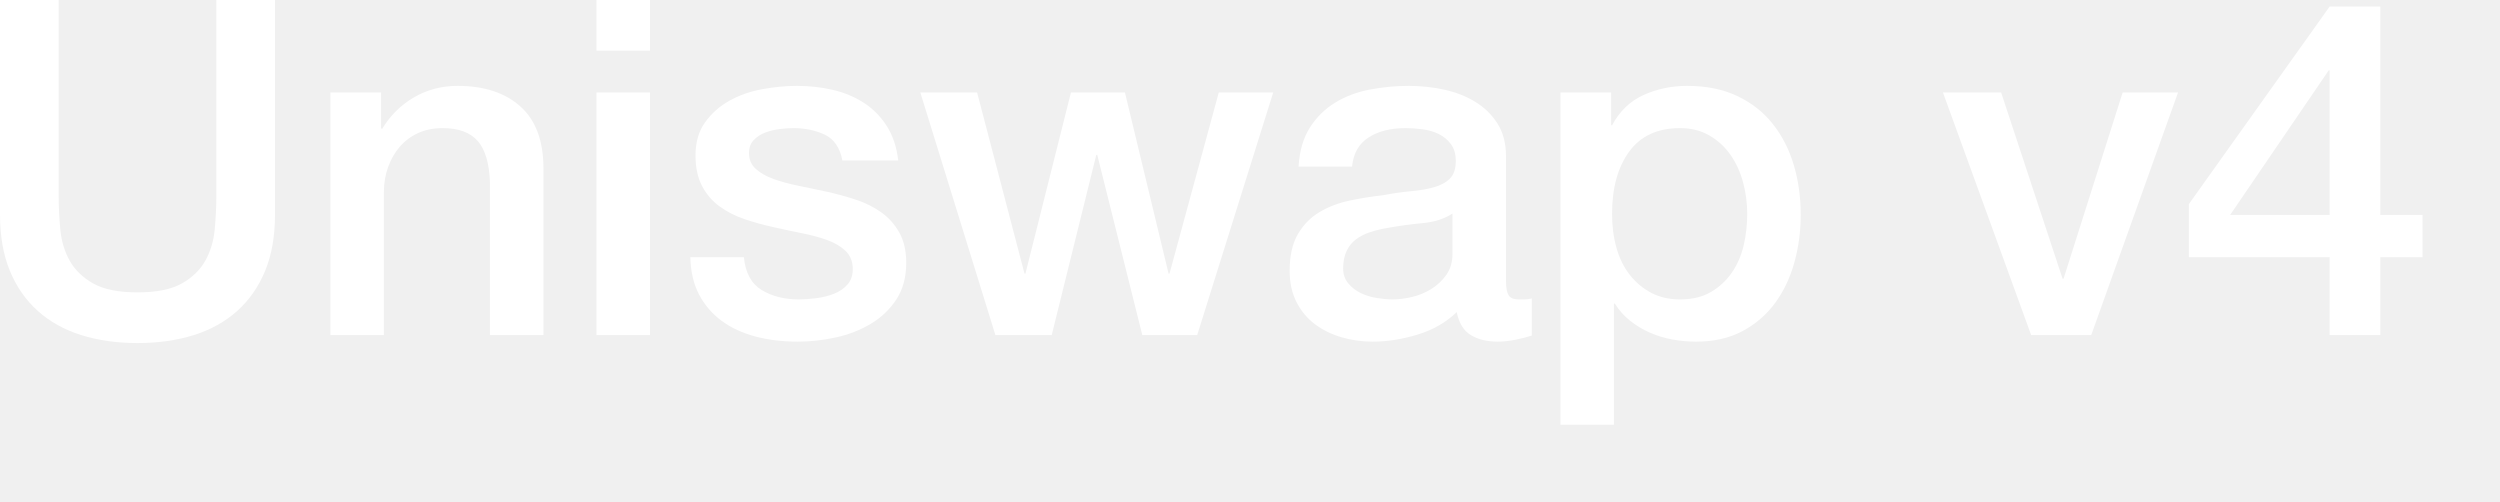
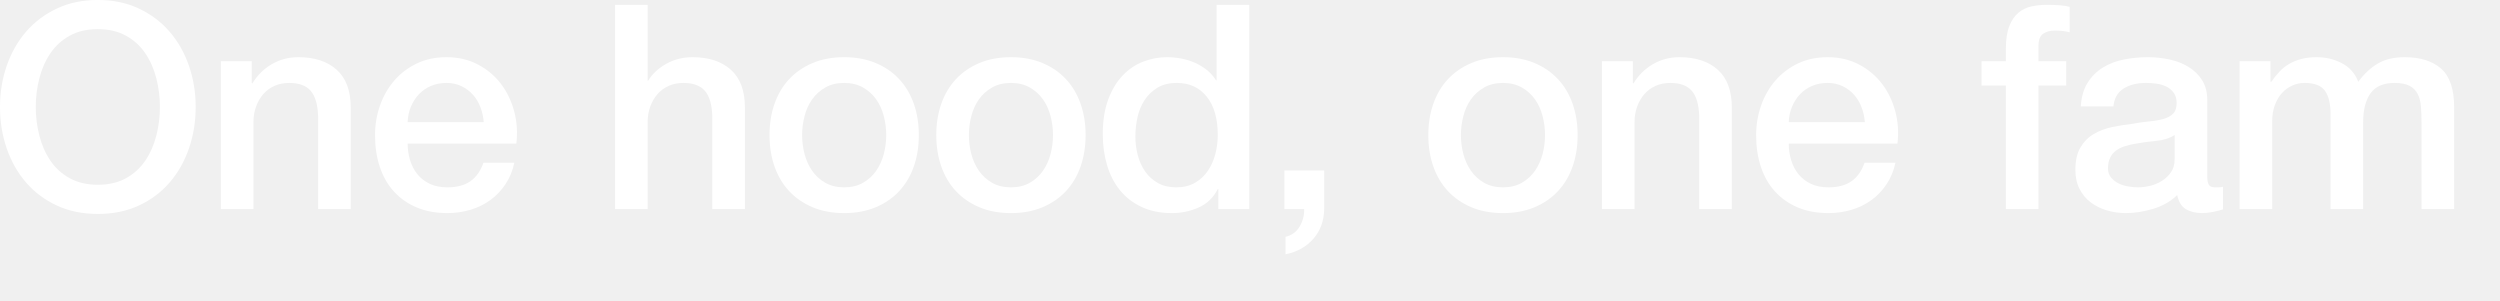
- <svg xmlns="http://www.w3.org/2000/svg" width="129.5" height="26.0" viewBox="0 0 129.5 26.0" role="img" aria-label="Uniswap v4">
-   <g transform="translate(-1.653,17.357) scale(0.02431,-0.02431)" fill="#ffffff">
-     <path d="M68.0 714H193.0V298Q193.0 262 196.5 225.0Q200.0 188 216.5 158.5Q233.0 129 266.5 110.0Q300.0 91 361.0 91Q422.0 91 455.5 110.0Q489.0 129 505.5 158.5Q522.0 188 525.5 225.0Q529.0 262 529.0 298V714H654.0V257Q654.0 188 633.0 137.0Q612.0 86 573.5 51.5Q535.0 17 481.0 0.0Q427.0 -17 361.0 -17Q295.0 -17 241.0 0.0Q187.0 17 148.5 51.5Q110.0 86 89.0 137.0Q68.0 188 68.0 257Z" />
-     <path d="M772.0 517H880.0V441L882.0 439Q908.0 482 950.0 506.5Q992.0 531 1043.0 531Q1128.0 531 1177.0 487.0Q1226.0 443 1226.0 355V0H1112.0V325Q1110.0 386 1086.0 413.5Q1062.0 441 1011.0 441Q982.0 441 959.0 430.5Q936.0 420 920.0 401.5Q904.0 383 895.0 358.0Q886.0 333 886.0 305V0H772.0Z" />
-     <path d="M1339.0 714H1453.0V606H1339.0ZM1339.0 517H1453.0V0H1339.0Z" />
-     <path d="M1653.0 166Q1658.0 116 1691.0 96.0Q1724.0 76 1770.0 76Q1786.0 76 1806.5 78.5Q1827.0 81 1845.0 88.0Q1863.0 95 1874.5 108.5Q1886.0 122 1885.0 144.0Q1884.0 166 1869.0 180.0Q1854.0 194 1830.5 202.5Q1807.0 211 1777.0 217.0Q1747.0 223 1716.0 230Q1684.0 237 1654.5 247.0Q1625.0 257 1601.5 274.0Q1578.0 291 1564.0 317.5Q1550.0 344 1550.0 383Q1550.0 425 1570.5 453.5Q1591.0 482 1622.5 499.5Q1654.0 517 1692.5 524.0Q1731.0 531 1766.0 531Q1806.0 531 1842.5 522.5Q1879.0 514 1908.5 495.0Q1938.0 476 1957.5 445.5Q1977.0 415 1982.0 372H1863.0Q1855.0 413 1825.5 427.0Q1796.0 441 1758.0 441Q1746.0 441 1729.5 439.0Q1713.0 437 1698.5 431.5Q1684.0 426 1674.0 415.5Q1664.0 405 1664.0 388Q1664.0 367 1678.5 354.0Q1693.0 341 1716.5 332.5Q1740.0 324 1770.0 318.0Q1800.0 312 1832.0 305Q1863.0 298 1893.0 288.0Q1923.0 278 1946.5 261.0Q1970.0 244 1984.5 218.0Q1999.0 192 1999.0 154Q1999.0 108 1978.0 76.0Q1957.0 44 1923.5 24.0Q1890.0 4 1849.0 -5.0Q1808.0 -14 1768.0 -14Q1719.0 -14 1677.5 -3.0Q1636.0 8 1605.5 30.5Q1575.0 53 1557.5 86.5Q1540.0 120 1539.0 166Z" />
-     <path d="M2029.0 517H2150.0L2251.0 131H2253.0L2350.0 517H2465.0L2558.0 131H2560.0L2665.0 517H2781.0L2619.0 0H2502.0L2406.0 384H2404.0L2309.0 0H2189.0Z" />
-     <path d="M3277.0 115Q3277.0 94 3282.5 85.0Q3288.0 76 3304.0 76Q3309.0 76 3316.0 76Q3323.0 76 3332.0 78V-1Q3326.0 -3 3316.5 -5.5Q3307.0 -8 3297.0 -10.0Q3287.0 -12 3277.0 -13.0Q3267.0 -14 3260.0 -14Q3225.0 -14 3202.0 0.0Q3179.0 14 3172.0 49Q3138.0 16 3088.5 1.0Q3039.0 -14 2993.0 -14Q2958.0 -14 2926.0 -4.5Q2894.0 5 2869.5 23.5Q2845.0 42 2830.5 70.5Q2816.0 99 2816.0 137Q2816.0 185 2833.5 215.0Q2851.0 245 2879.5 262.0Q2908.0 279 2943.5 286.5Q2979.0 294 3015.0 298Q3046.0 304 3074.0 306.5Q3102.0 309 3123.5 315.0Q3145.0 321 3157.5 333.5Q3170.0 346 3170.0 371Q3170.0 393 3159.5 407.0Q3149.0 421 3133.5 428.5Q3118.0 436 3099.0 438.5Q3080.0 441 3063.0 441Q3015.0 441 2984.0 421.0Q2953.0 401 2949.0 359H2835.0Q2838.0 409 2859.0 442.0Q2880.0 475 2912.5 495.0Q2945.0 515 2986.0 523.0Q3027.0 531 3070.0 531Q3108.0 531 3145.0 523.0Q3182.0 515 3211.5 497.0Q3241.0 479 3259.0 450.5Q3277.0 422 3277.0 381ZM3163.0 259Q3137.0 242 3099.0 238.5Q3061.0 235 3023.0 228Q3005.0 225 2988.0 219.5Q2971.0 214 2958.0 204.5Q2945.0 195 2937.5 179.5Q2930.0 164 2930.0 142Q2930.0 123 2941.0 110.0Q2952.0 97 2967.5 89.5Q2983.0 82 3001.5 79.0Q3020.0 76 3035.0 76Q3054.0 76 3076.0 81.0Q3098.0 86 3117.5 98.0Q3137.0 110 3150.0 128.5Q3163.0 147 3163.0 174Z" />
-     <path d="M3393.0 517H3501.0V447H3503.0Q3527.0 492 3570.0 511.5Q3613.0 531 3663.0 531Q3724.0 531 3769.5 509.5Q3815.0 488 3845.0 450.5Q3875.0 413 3890.0 363.0Q3905.0 313 3905.0 256Q3905.0 204 3891.5 155.0Q3878.0 106 3850.5 68.5Q3823.0 31 3781.0 8.5Q3739.0 -14 3682.0 -14Q3657.0 -14 3632.0 -9.5Q3607.0 -5 3584.0 5.0Q3561.0 15 3541.5 30.5Q3522.0 46 3509.0 67H3507.0V-191H3393.0ZM3791.0 258Q3791.0 293 3782.0 326.0Q3773.0 359 3755.0 384.5Q3737.0 410 3710.0 425.5Q3683.0 441 3648.0 441Q3576.0 441 3539.5 391.0Q3503.0 341 3503.0 258Q3503.0 219 3512.5 185.5Q3522.0 152 3541.0 128.0Q3560.0 104 3586.5 90.0Q3613.0 76 3648.0 76Q3687.0 76 3714.0 92.0Q3741.0 108 3758.5 133.5Q3776.0 159 3783.5 191.5Q3791.0 224 3791.0 258Z" />
-     <path d="M4208.0 517H4332.0L4463.0 120H4465.0L4591.0 517H4709.0L4524.0 0H4396.0Z" />
-     <path d="M4820.0 256H5032.0V564H5030.0ZM5230.0 166H5140.0V0H5032.0V166H4732.0V279L5032.0 700H5140.0V256H5230.0Z" />
+ <svg xmlns="http://www.w3.org/2000/svg" width="216.3" height="26.0" viewBox="0 0 216.3 26.0" role="img" aria-label="One hood, one fam">
+   <g transform="translate(-0.940,18.090) scale(0.02475,-0.02475)" fill="#ffffff">
+     <path d="M380.0 629Q323.0 629 281.5 606.0Q240.0 583 214.0 544.5Q188.0 506 175.5 457.0Q163.0 408 163.0 357Q163.0 306 175.5 257.0Q188.0 208 214.0 169.5Q240.0 131 281.5 108.0Q323.0 85 380.0 85Q437.0 85 478.5 108.0Q520.0 131 546.0 169.5Q572.0 208 584.5 257.0Q597.0 306 597.0 357Q597.0 408 584.5 457.0Q572.0 506 546.0 544.5Q520.0 583 478.5 606.0Q437.0 629 380.0 629ZM380.0 731Q460.0 731 523.5 701.0Q587.0 671 631.0 620.0Q675.0 569 698.5 501.0Q722.0 433 722.0 357Q722.0 280 698.5 212.0Q675.0 144 631.0 93.0Q587.0 42 523.5 12.5Q460.0 -17 380.0 -17Q300.0 -17 236.5 12.5Q173.0 42 129.0 93.0Q85.0 144 61.5 212.0Q38.0 280 38.0 357Q38.0 433 61.5 501.0Q85.0 569 129.0 620.0Q173.0 671 236.5 701.0Q300.0 731 380.0 731Z" />
+     <path d="M810.0 517H918.0V441L920.0 439Q946.0 482 988.0 506.5Q1030.0 531 1081.0 531Q1166.0 531 1215.0 487.0Q1264.0 443 1264.0 355V0H1150.0V325Q1148.0 386 1124.0 413.5Q1100.0 441 1049.0 441Q1020.0 441 997.0 430.5Q974.0 420 958.0 401.5Q942.0 383 933.0 358.0Q924.0 333 924.0 305V0H810.0Z" />
+     <path d="M1729.0 304Q1727.0 331 1717.5 356.0Q1708.0 381 1691.5 399.5Q1675.0 418 1651.5 429.5Q1628.0 441 1599.0 441Q1569.0 441 1544.5 430.5Q1520.0 420 1502.5 401.5Q1485.0 383 1474.5 358.0Q1464.0 333 1463.0 304ZM1463.0 229Q1463.0 199 1471.5 171.0Q1480.0 143 1497.0 122.0Q1514.0 101 1540.0 88.5Q1566.0 76 1602.0 76Q1652.0 76 1682.5 97.5Q1713.0 119 1728.0 162H1836.0Q1827.0 120 1805.0 87.0Q1783.0 54 1752.0 31.5Q1721.0 9 1682.5 -2.5Q1644.0 -14 1602.0 -14Q1541.0 -14 1494.0 6.0Q1447.0 26 1414.5 62.0Q1382.0 98 1365.5 148.0Q1349.0 198 1349.0 258Q1349.0 313 1366.5 362.5Q1384.0 412 1416.5 449.5Q1449.0 487 1495.0 509.0Q1541.0 531 1599.0 531Q1660.0 531 1708.5 505.5Q1757.0 480 1789.0 438.0Q1821.0 396 1835.5 341.5Q1850.0 287 1843.0 229Z" />
+     <path d="M2188.0 714H2302.0V449H2304.0Q2325.0 484 2366.5 507.5Q2408.0 531 2459.0 531Q2544.0 531 2593.0 487.0Q2642.0 443 2642.0 355V0H2528.0V325Q2526.0 386 2502.0 413.5Q2478.0 441 2427.0 441Q2398.0 441 2375.0 430.5Q2352.0 420 2336.0 401.5Q2320.0 383 2311.0 358.0Q2302.0 333 2302.0 305V0H2188.0Z" />
+     <path d="M2989.0 -14Q2927.0 -14 2878.5 6.5Q2830.0 27 2796.5 63.0Q2763.0 99 2745.5 149.0Q2728.0 199 2728.0 259Q2728.0 318 2745.5 368.0Q2763.0 418 2796.5 454.0Q2830.0 490 2878.5 510.5Q2927.0 531 2989.0 531Q3051.0 531 3099.5 510.5Q3148.0 490 3181.5 454.0Q3215.0 418 3232.5 368.0Q3250.0 318 3250.0 259Q3250.0 199 3232.5 149.0Q3215.0 99 3181.5 63.0Q3148.0 27 3099.5 6.5Q3051.0 -14 2989.0 -14ZM2989.0 76Q3027.0 76 3055.0 92.0Q3083.0 108 3101.0 134.0Q3119.0 160 3127.5 192.5Q3136.0 225 3136.0 259Q3136.0 292 3127.5 325.0Q3119.0 358 3101.0 383.5Q3083.0 409 3055.0 425.0Q3027.0 441 2989.0 441Q2951.0 441 2923.0 425.0Q2895.0 409 2877.0 383.5Q2859.0 358 2850.5 325.0Q2842.0 292 2842.0 259Q2842.0 225 2850.5 192.5Q2859.0 160 2877.0 134.0Q2895.0 108 2923.0 92.0Q2951.0 76 2989.0 76Z" />
+     <path d="M3572.0 -14Q3510.0 -14 3461.5 6.5Q3413.0 27 3379.5 63.0Q3346.0 99 3328.5 149.0Q3311.0 199 3311.0 259Q3311.0 318 3328.5 368.0Q3346.0 418 3379.5 454.0Q3413.0 490 3461.5 510.5Q3510.0 531 3572.0 531Q3634.0 531 3682.5 510.5Q3731.0 490 3764.5 454.0Q3798.0 418 3815.5 368.0Q3833.0 318 3833.0 259Q3833.0 199 3815.5 149.0Q3798.0 99 3764.5 63.0Q3731.0 27 3682.5 6.5Q3634.0 -14 3572.0 -14ZM3572.0 76Q3610.0 76 3638.0 92.0Q3666.0 108 3684.0 134.0Q3702.0 160 3710.5 192.5Q3719.0 225 3719.0 259Q3719.0 292 3710.5 325.0Q3702.0 358 3684.0 383.5Q3666.0 409 3638.0 425.0Q3610.0 441 3572.0 441Q3534.0 441 3506.0 425.0Q3478.0 409 3460.0 383.5Q3442.0 358 3433.5 325.0Q3425.0 292 3425.0 259Q3425.0 225 3433.5 192.5Q3442.0 160 3460.0 134.0Q3478.0 108 3506.0 92.0Q3534.0 76 3572.0 76Z" />
+     <path d="M4405.0 0H4297.0V70H4295.0Q4272.0 25 4228.0 5.5Q4184.0 -14 4135.0 -14Q4074.0 -14 4028.5 7.5Q3983.0 29 3953.0 66.0Q3923.0 103 3908.0 153.5Q3893.0 204 3893.0 262Q3893.0 332 3912.0 383.0Q3931.0 434 3962.5 467.0Q3994.0 500 4034.5 515.5Q4075.0 531 4117.0 531Q4141.0 531 4166.0 526.5Q4191.0 522 4214.0 512.0Q4237.0 502 4256.5 486.5Q4276.0 471 4289.0 450H4291.0V714H4405.0ZM4007.0 253Q4007.0 220 4015.5 188.0Q4024.0 156 4041.5 131.0Q4059.0 106 4086.0 91.0Q4113.0 76 4150.0 76Q4188.0 76 4215.5 92.0Q4243.0 108 4260.5 134.0Q4278.0 160 4286.5 192.5Q4295.0 225 4295.0 259Q4295.0 345 4256.5 393.0Q4218.0 441 4152.0 441Q4112.0 441 4084.5 424.5Q4057.0 408 4039.5 381.5Q4022.0 355 4014.5 321.5Q4007.0 288 4007.0 253Z" />
+     <path d="M4528.0 135H4667.0V0Q4666.0 -62 4629.0 -104.0Q4592.0 -146 4532.0 -158V-97Q4565.0 -89 4581.5 -60.5Q4598.0 -32 4597.0 0H4528.0Z" />
+     <path d="M5292.0 -14Q5230.0 -14 5181.5 6.5Q5133.0 27 5099.5 63.0Q5066.0 99 5048.5 149.0Q5031.0 199 5031.0 259Q5031.0 318 5048.5 368.0Q5066.0 418 5099.5 454.0Q5133.0 490 5181.5 510.5Q5230.0 531 5292.0 531Q5354.0 531 5402.5 510.5Q5451.0 490 5484.5 454.0Q5518.0 418 5535.5 368.0Q5553.0 318 5553.0 259Q5553.0 199 5535.5 149.0Q5518.0 99 5484.5 63.0Q5451.0 27 5402.5 6.5Q5354.0 -14 5292.0 -14ZM5292.0 76Q5330.0 76 5358.0 92.0Q5386.0 108 5404.0 134.0Q5422.0 160 5430.5 192.5Q5439.0 225 5439.0 259Q5439.0 292 5430.5 325.0Q5422.0 358 5404.0 383.5Q5386.0 409 5358.0 425.0Q5330.0 441 5292.0 441Q5254.0 441 5226.0 425.0Q5198.0 409 5180.0 383.5Q5162.0 358 5153.5 325.0Q5145.0 292 5145.0 259Q5145.0 225 5153.5 192.5Q5162.0 160 5180.0 134.0Q5198.0 108 5226.0 92.0Q5254.0 76 5292.0 76Z" />
+     <path d="M5638.0 517H5746.0V441L5748.0 439Q5774.0 482 5816.0 506.5Q5858.0 531 5909.0 531Q5994.0 531 6043.0 487.0Q6092.0 443 6092.0 355V0H5978.0V325Q5976.0 386 5952.0 413.5Q5928.0 441 5877.0 441Q5848.0 441 5825.0 430.5Q5802.0 420 5786.0 401.5Q5770.0 383 5761.0 358.0Q5752.0 333 5752.0 305V0H5638.0Z" />
+     <path d="M6557.0 304Q6555.0 331 6545.5 356.0Q6536.0 381 6519.5 399.5Q6503.0 418 6479.5 429.5Q6456.0 441 6427.0 441Q6397.0 441 6372.5 430.5Q6348.0 420 6330.5 401.5Q6313.0 383 6302.5 358.0Q6292.0 333 6291.0 304ZM6291.0 229Q6291.0 199 6299.5 171.0Q6308.0 143 6325.0 122.0Q6342.0 101 6368.0 88.5Q6394.0 76 6430.0 76Q6480.0 76 6510.5 97.5Q6541.0 119 6556.0 162H6664.0Q6655.0 120 6633.0 87.0Q6611.0 54 6580.0 31.5Q6549.0 9 6510.5 -2.5Q6472.0 -14 6430.0 -14Q6369.0 -14 6322.0 6.0Q6275.0 26 6242.5 62.0Q6210.0 98 6193.5 148.0Q6177.0 198 6177.0 258Q6177.0 313 6194.5 362.5Q6212.0 412 6244.5 449.5Q6277.0 487 6323.0 509.0Q6369.0 531 6427.0 531Q6488.0 531 6536.5 505.5Q6585.0 480 6617.0 438.0Q6649.0 396 6663.5 341.5Q6678.0 287 6671.0 229Z" />
+     <path d="M6965.0 517H7050.0V560Q7050.0 609 7062.0 639.5Q7074.0 670 7094.0 686.5Q7114.0 703 7139.5 708.5Q7165.0 714 7193.0 714Q7248.0 714 7273.0 707V618Q7262.0 621 7249.5 622.5Q7237.0 624 7220.0 624Q7197.0 624 7180.5 613.0Q7164.0 602 7164.0 570V517H7261.0V432H7164.0V0H7050.0V432H6965.0Z" />
+     <path d="M7754.0 115Q7754.0 94 7759.5 85.0Q7765.0 76 7781.0 76Q7786.0 76 7793.0 76Q7800.0 76 7809.0 78V-1Q7803.0 -3 7793.5 -5.5Q7784.0 -8 7774.0 -10.0Q7764.0 -12 7754.0 -13.0Q7744.0 -14 7737.0 -14Q7702.0 -14 7679.0 0.0Q7656.0 14 7649.0 49Q7615.0 16 7565.5 1.0Q7516.0 -14 7470.0 -14Q7435.0 -14 7403.0 -4.5Q7371.0 5 7346.5 23.5Q7322.0 42 7307.5 70.5Q7293.0 99 7293.0 137Q7293.0 185 7310.5 215.0Q7328.0 245 7356.5 262.0Q7385.0 279 7420.5 286.5Q7456.0 294 7492.0 298Q7523.0 304 7551.0 306.5Q7579.0 309 7600.5 315.0Q7622.0 321 7634.5 333.5Q7647.0 346 7647.0 371Q7647.0 393 7636.5 407.0Q7626.0 421 7610.5 428.5Q7595.0 436 7576.0 438.5Q7557.0 441 7540.0 441Q7492.0 441 7461.0 421.0Q7430.0 401 7426.0 359H7312.0Q7315.0 409 7336.0 442.0Q7357.0 475 7389.5 495.0Q7422.0 515 7463.0 523.0Q7504.0 531 7547.0 531Q7585.0 531 7622.0 523.0Q7659.0 515 7688.5 497.0Q7718.0 479 7736.0 450.5Q7754.0 422 7754.0 381ZM7640.0 259Q7614.0 242 7576.0 238.5Q7538.0 235 7500.0 228Q7482.0 225 7465.0 219.5Q7448.0 214 7435.0 204.5Q7422.0 195 7414.5 179.5Q7407.0 164 7407.0 142Q7407.0 123 7418.0 110.0Q7429.0 97 7444.5 89.5Q7460.0 82 7478.5 79.0Q7497.0 76 7512.0 76Q7531.0 76 7553.0 81.0Q7575.0 86 7594.5 98.0Q7614.0 110 7627.0 128.5Q7640.0 147 7640.0 174Z" />
+     <path d="M7867.0 517H7975.0V445H7978.0Q7991.0 464 8006.0 480.0Q8021.0 496 8039.5 507.0Q8058.0 518 8082.0 524.5Q8106.0 531 8137.0 531Q8184.0 531 8224.5 510.0Q8265.0 489 8282.0 445Q8311.0 485 8349.0 508.0Q8387.0 531 8444.0 531Q8526.0 531 8571.5 491.0Q8617.0 451 8617.0 357V0H8503.0V302Q8503.0 333 8501.0 358.5Q8499.0 384 8489.5 402.5Q8480.0 421 8461.0 431.0Q8442.0 441 8409.0 441Q8351.0 441 8325.0 405.0Q8299.0 369 8299.0 303V0H8185.0V332Q8185.0 386 8165.5 413.5Q8146.0 441 8094.0 441Q8072.0 441 8051.5 432.0Q8031.0 423 8015.5 406.0Q8000.0 389 7990.5 364.0Q7981.0 339 7981.0 307V0H7867.0Z" />
  </g>
</svg>
